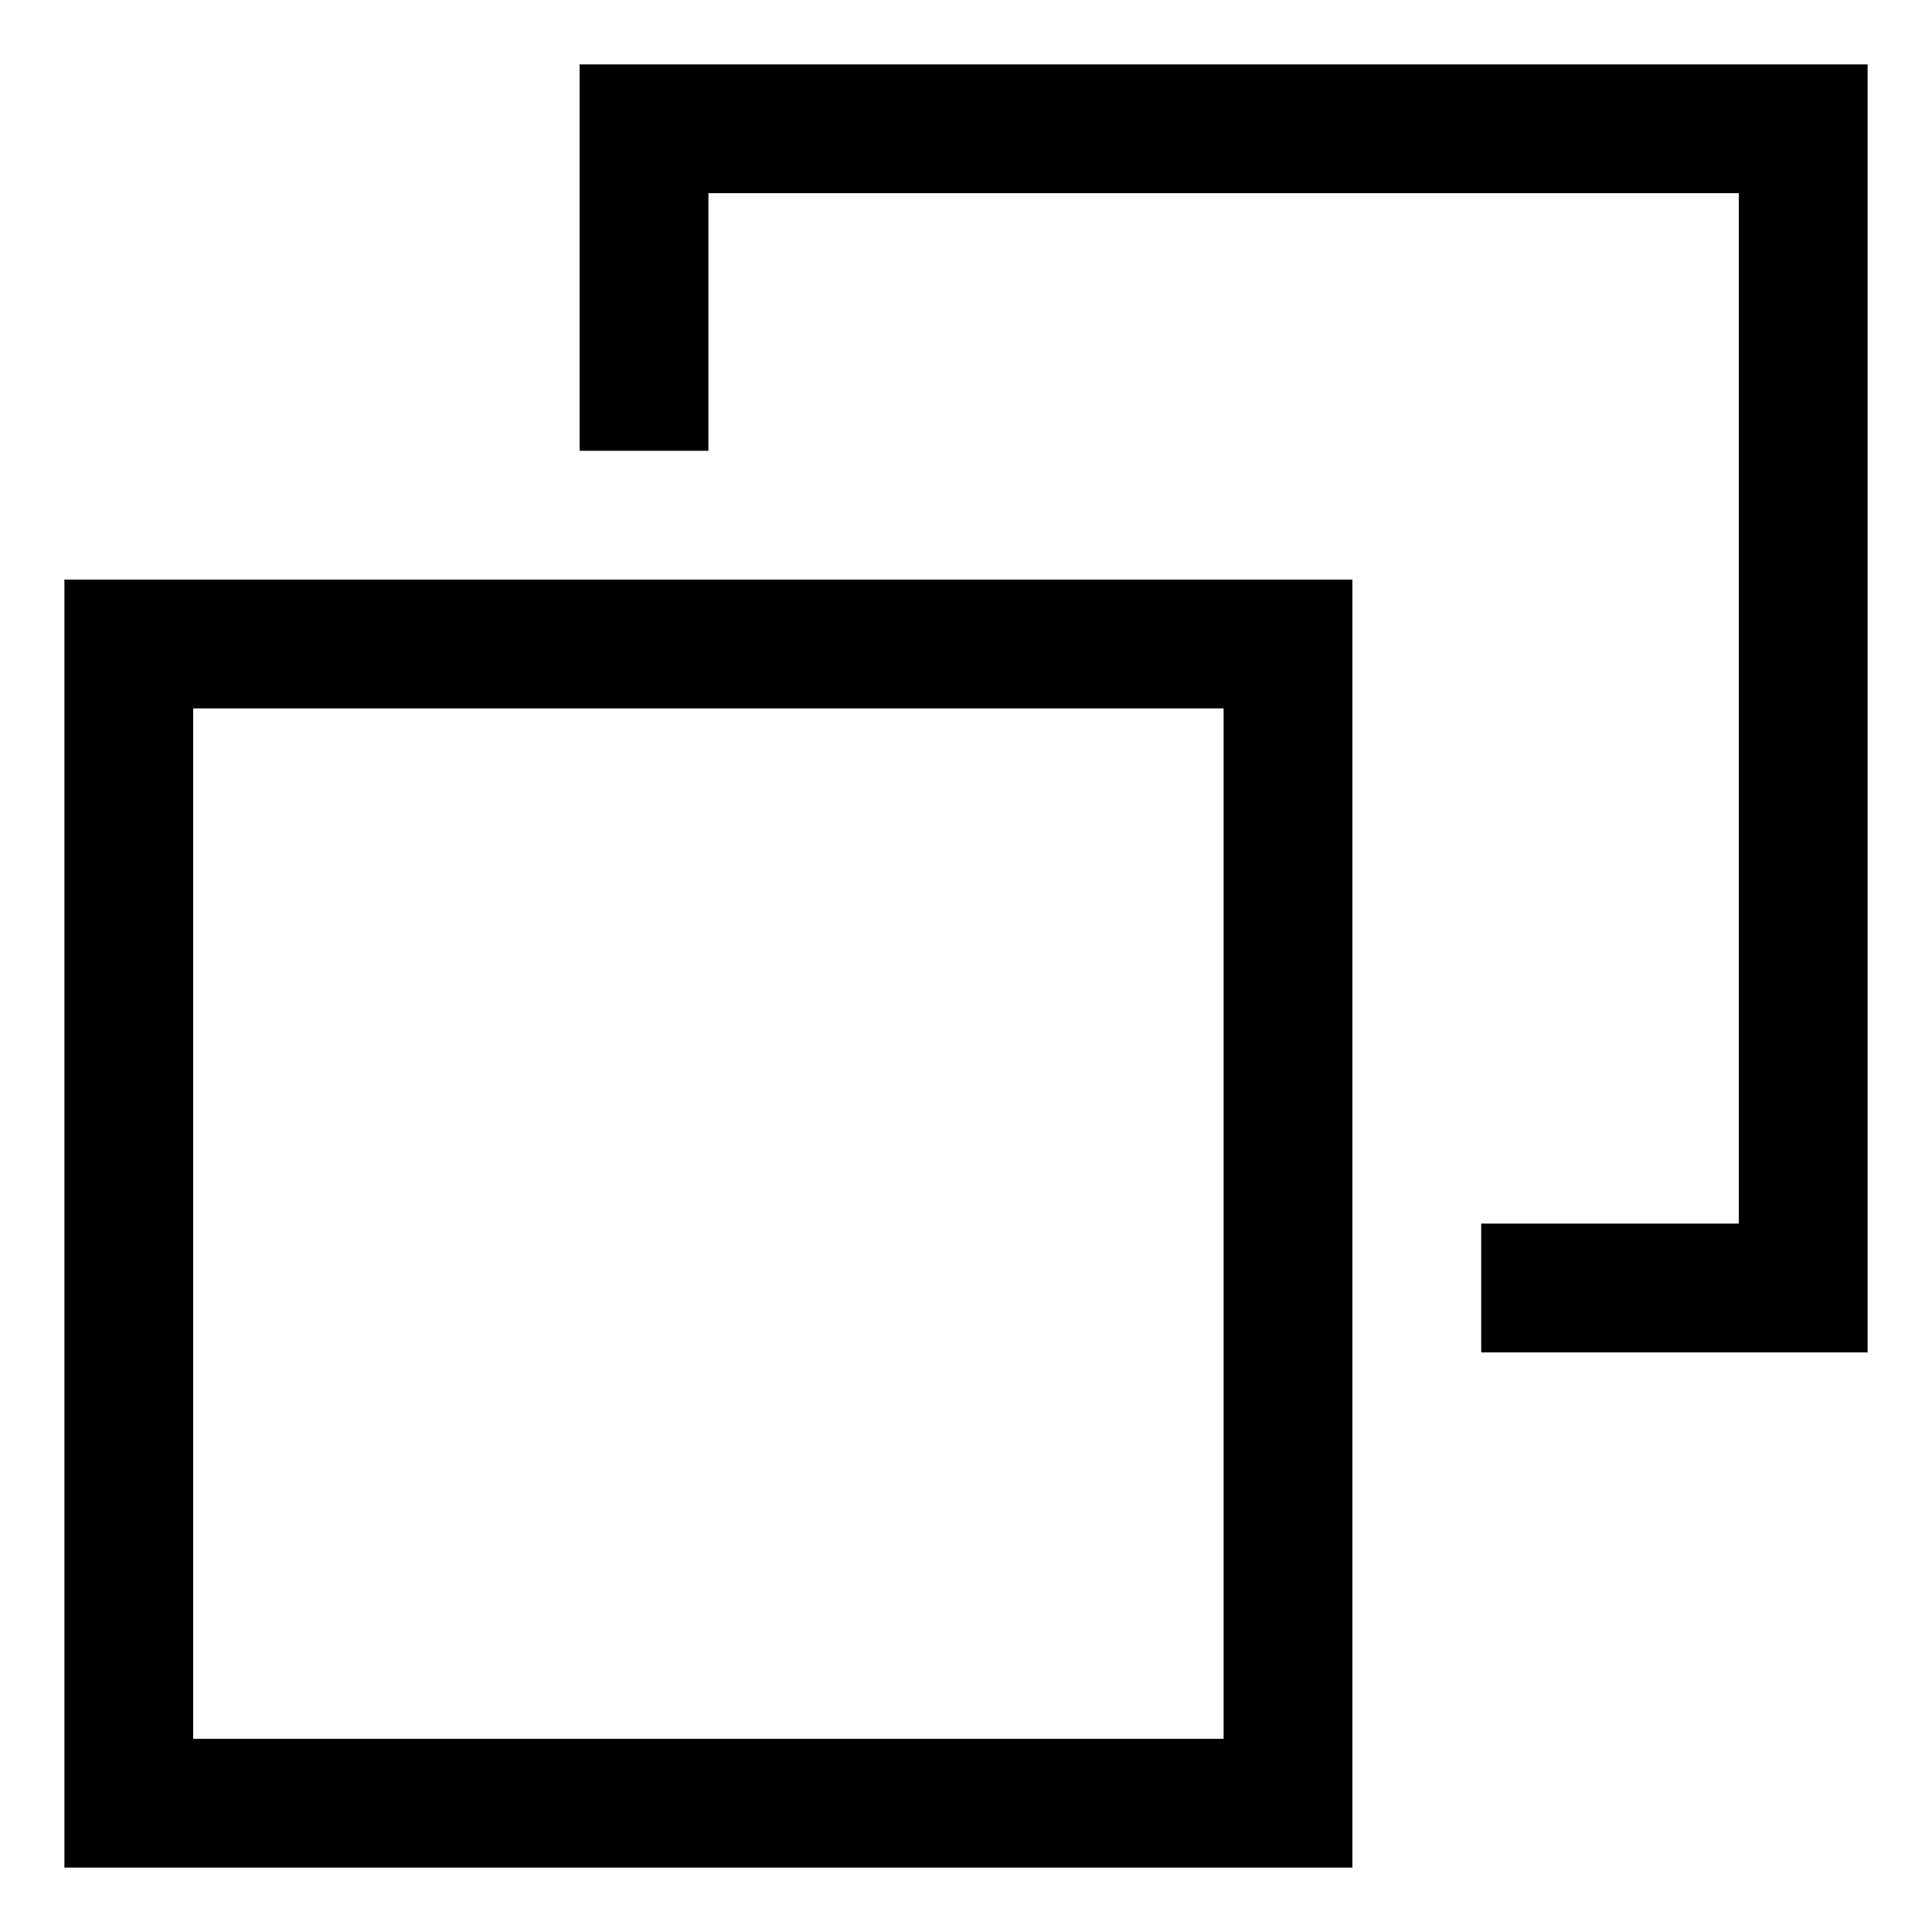
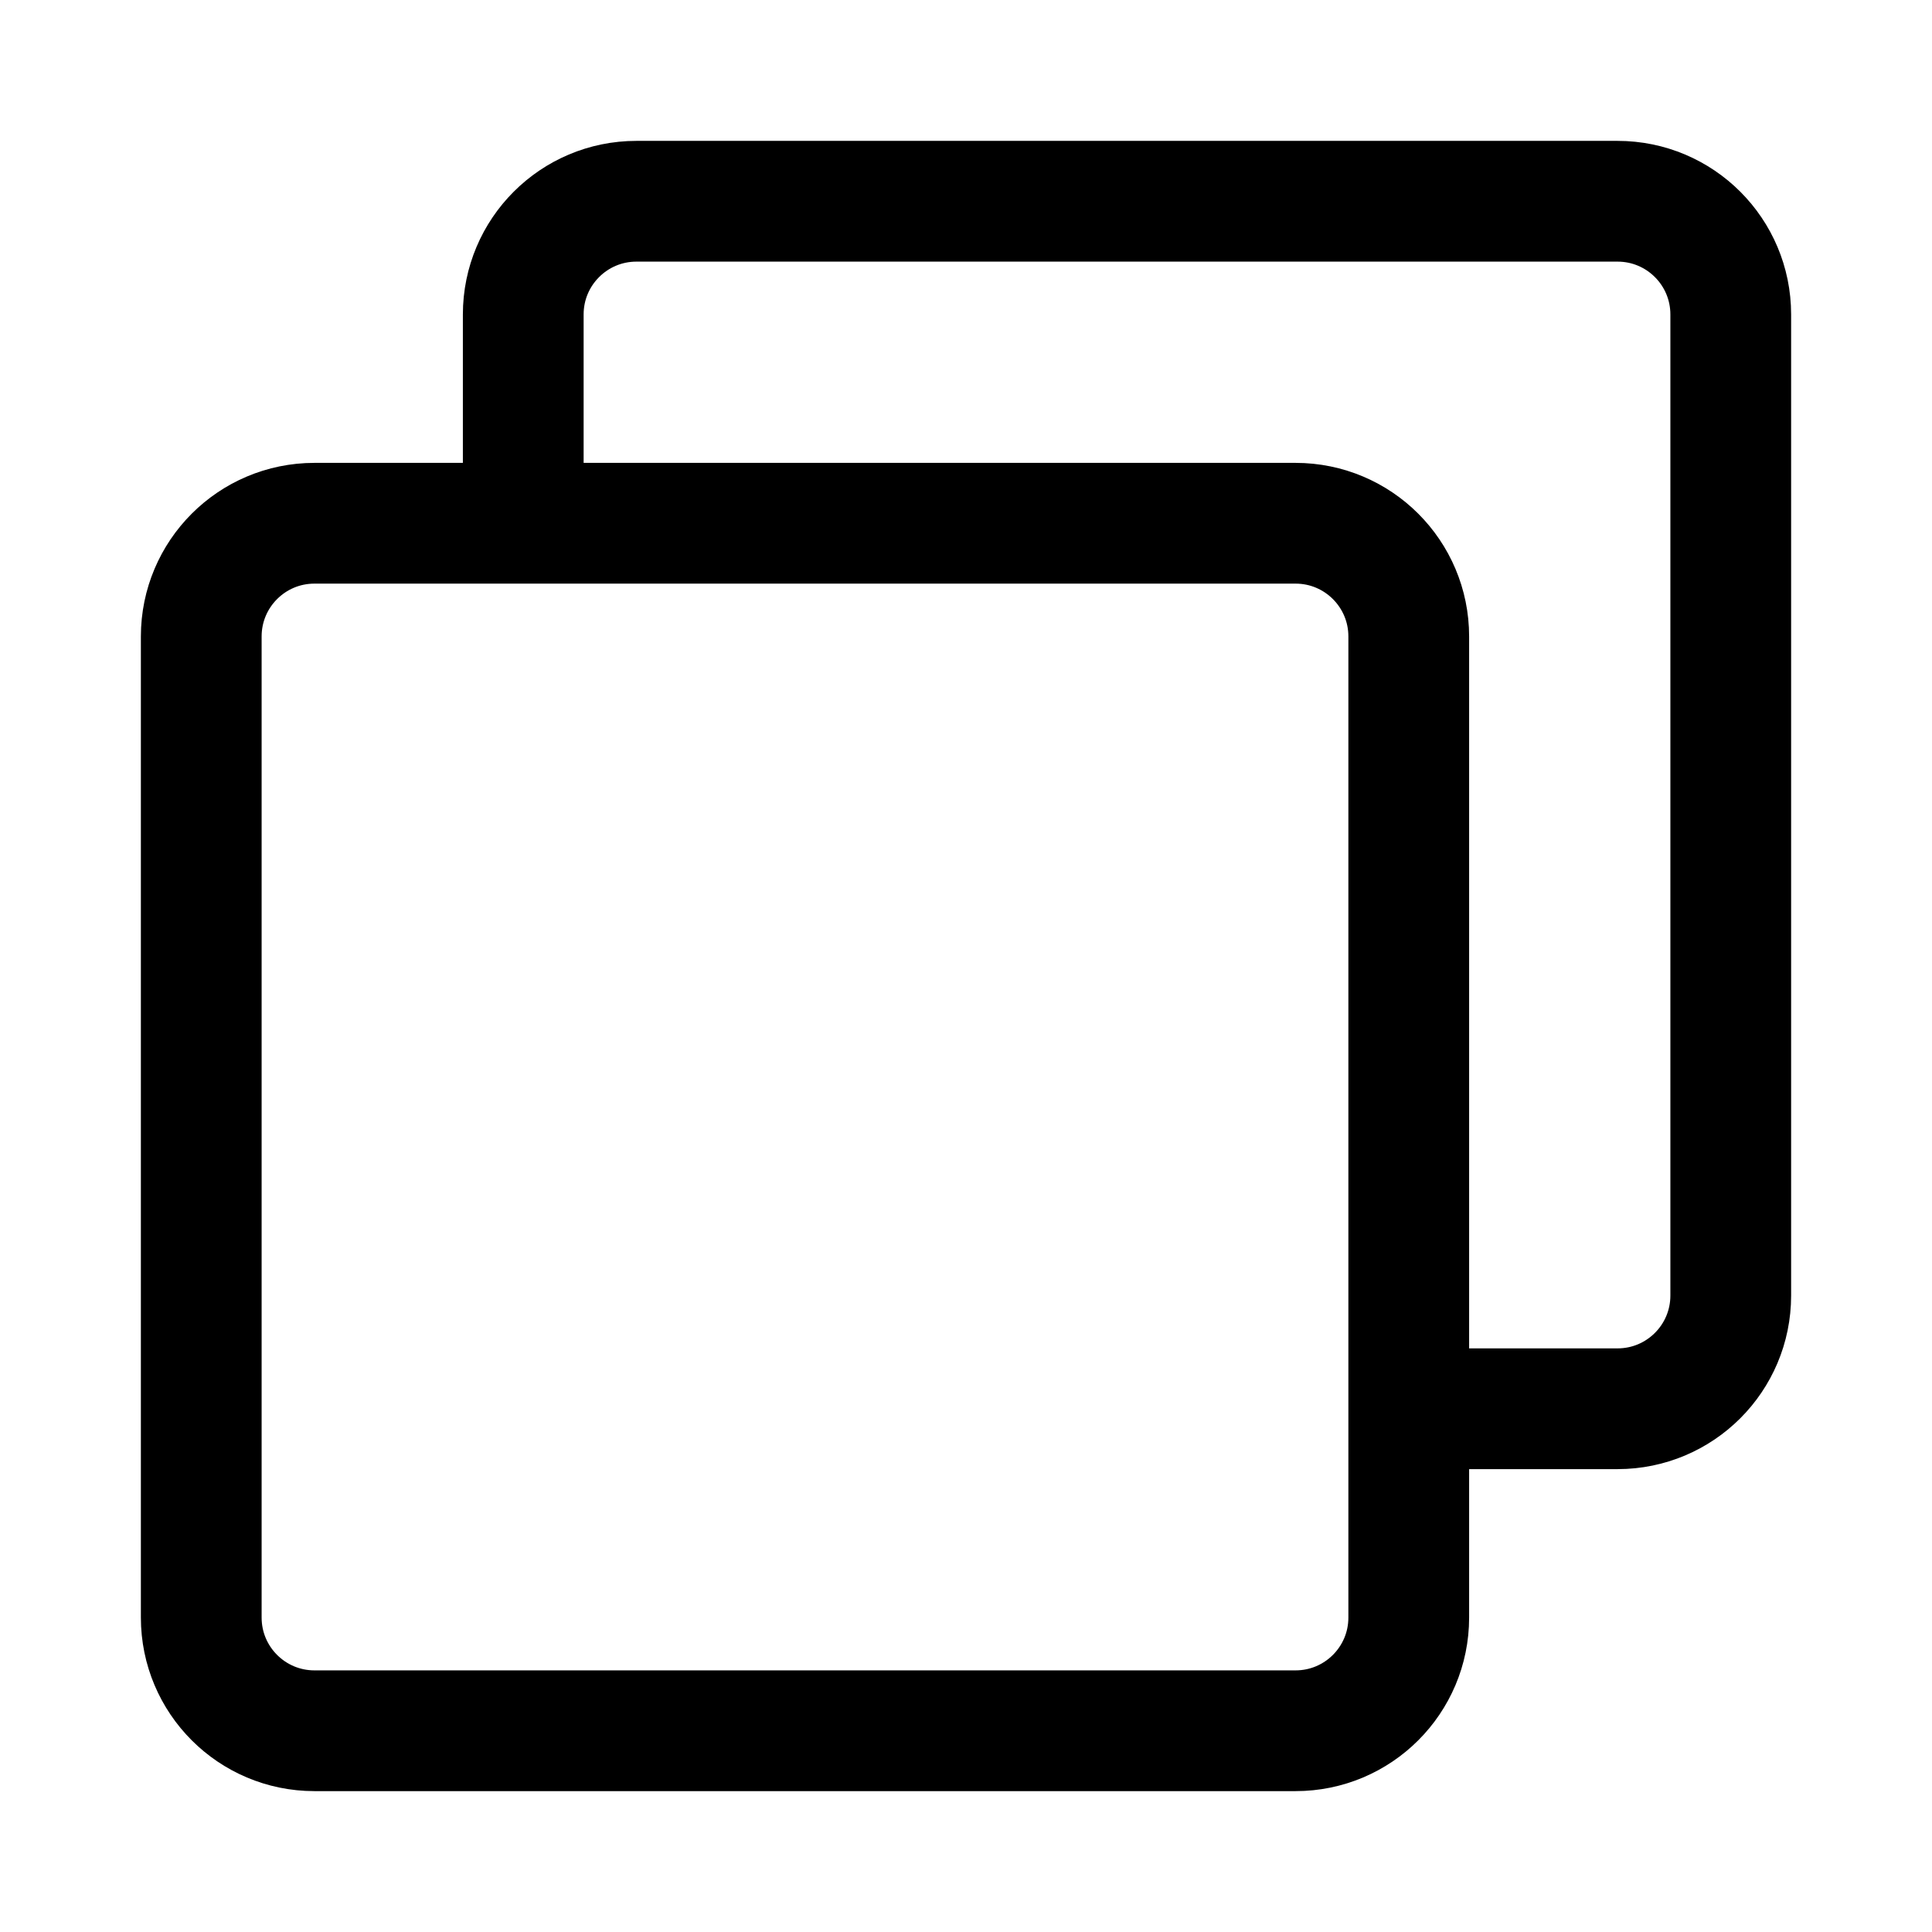
- <svg viewBox="0 0 30 30" class="duplicate" style="width: 17px; height: 17px; display: block; fill: inherit; flex-shrink: 0; backface-visibility: hidden;">
-   <path d="M1,29h20V9H1V29z M3,11h16v16H3V11z M9,1v6h2V3h16v16h-4v2h6V1H9z" />
+ <svg xmlns="http://www.w3.org/2000/svg" width="24" height="24" viewBox="0 0 48 48" fill="none">
+   <path d="M13 12.432V7.812C13 6.259 14.259 5 15.812 5H40.188C41.741 5 43 6.259 43 7.812V32.188C43 33.741 41.741 35 40.188 35H35.516" stroke="currentColor" stroke-width="3" stroke-linecap="round" stroke-linejoin="round" />
+   <path d="M32.188 13H7.812C6.259 13 5 14.259 5 15.812V40.188C5 41.741 6.259 43 7.812 43H32.188C33.741 43 35 41.741 35 40.188V15.812C35 14.259 33.741 13 32.188 13Z" fill="none" stroke="currentColor" stroke-width="3" stroke-linejoin="round" />
</svg>
